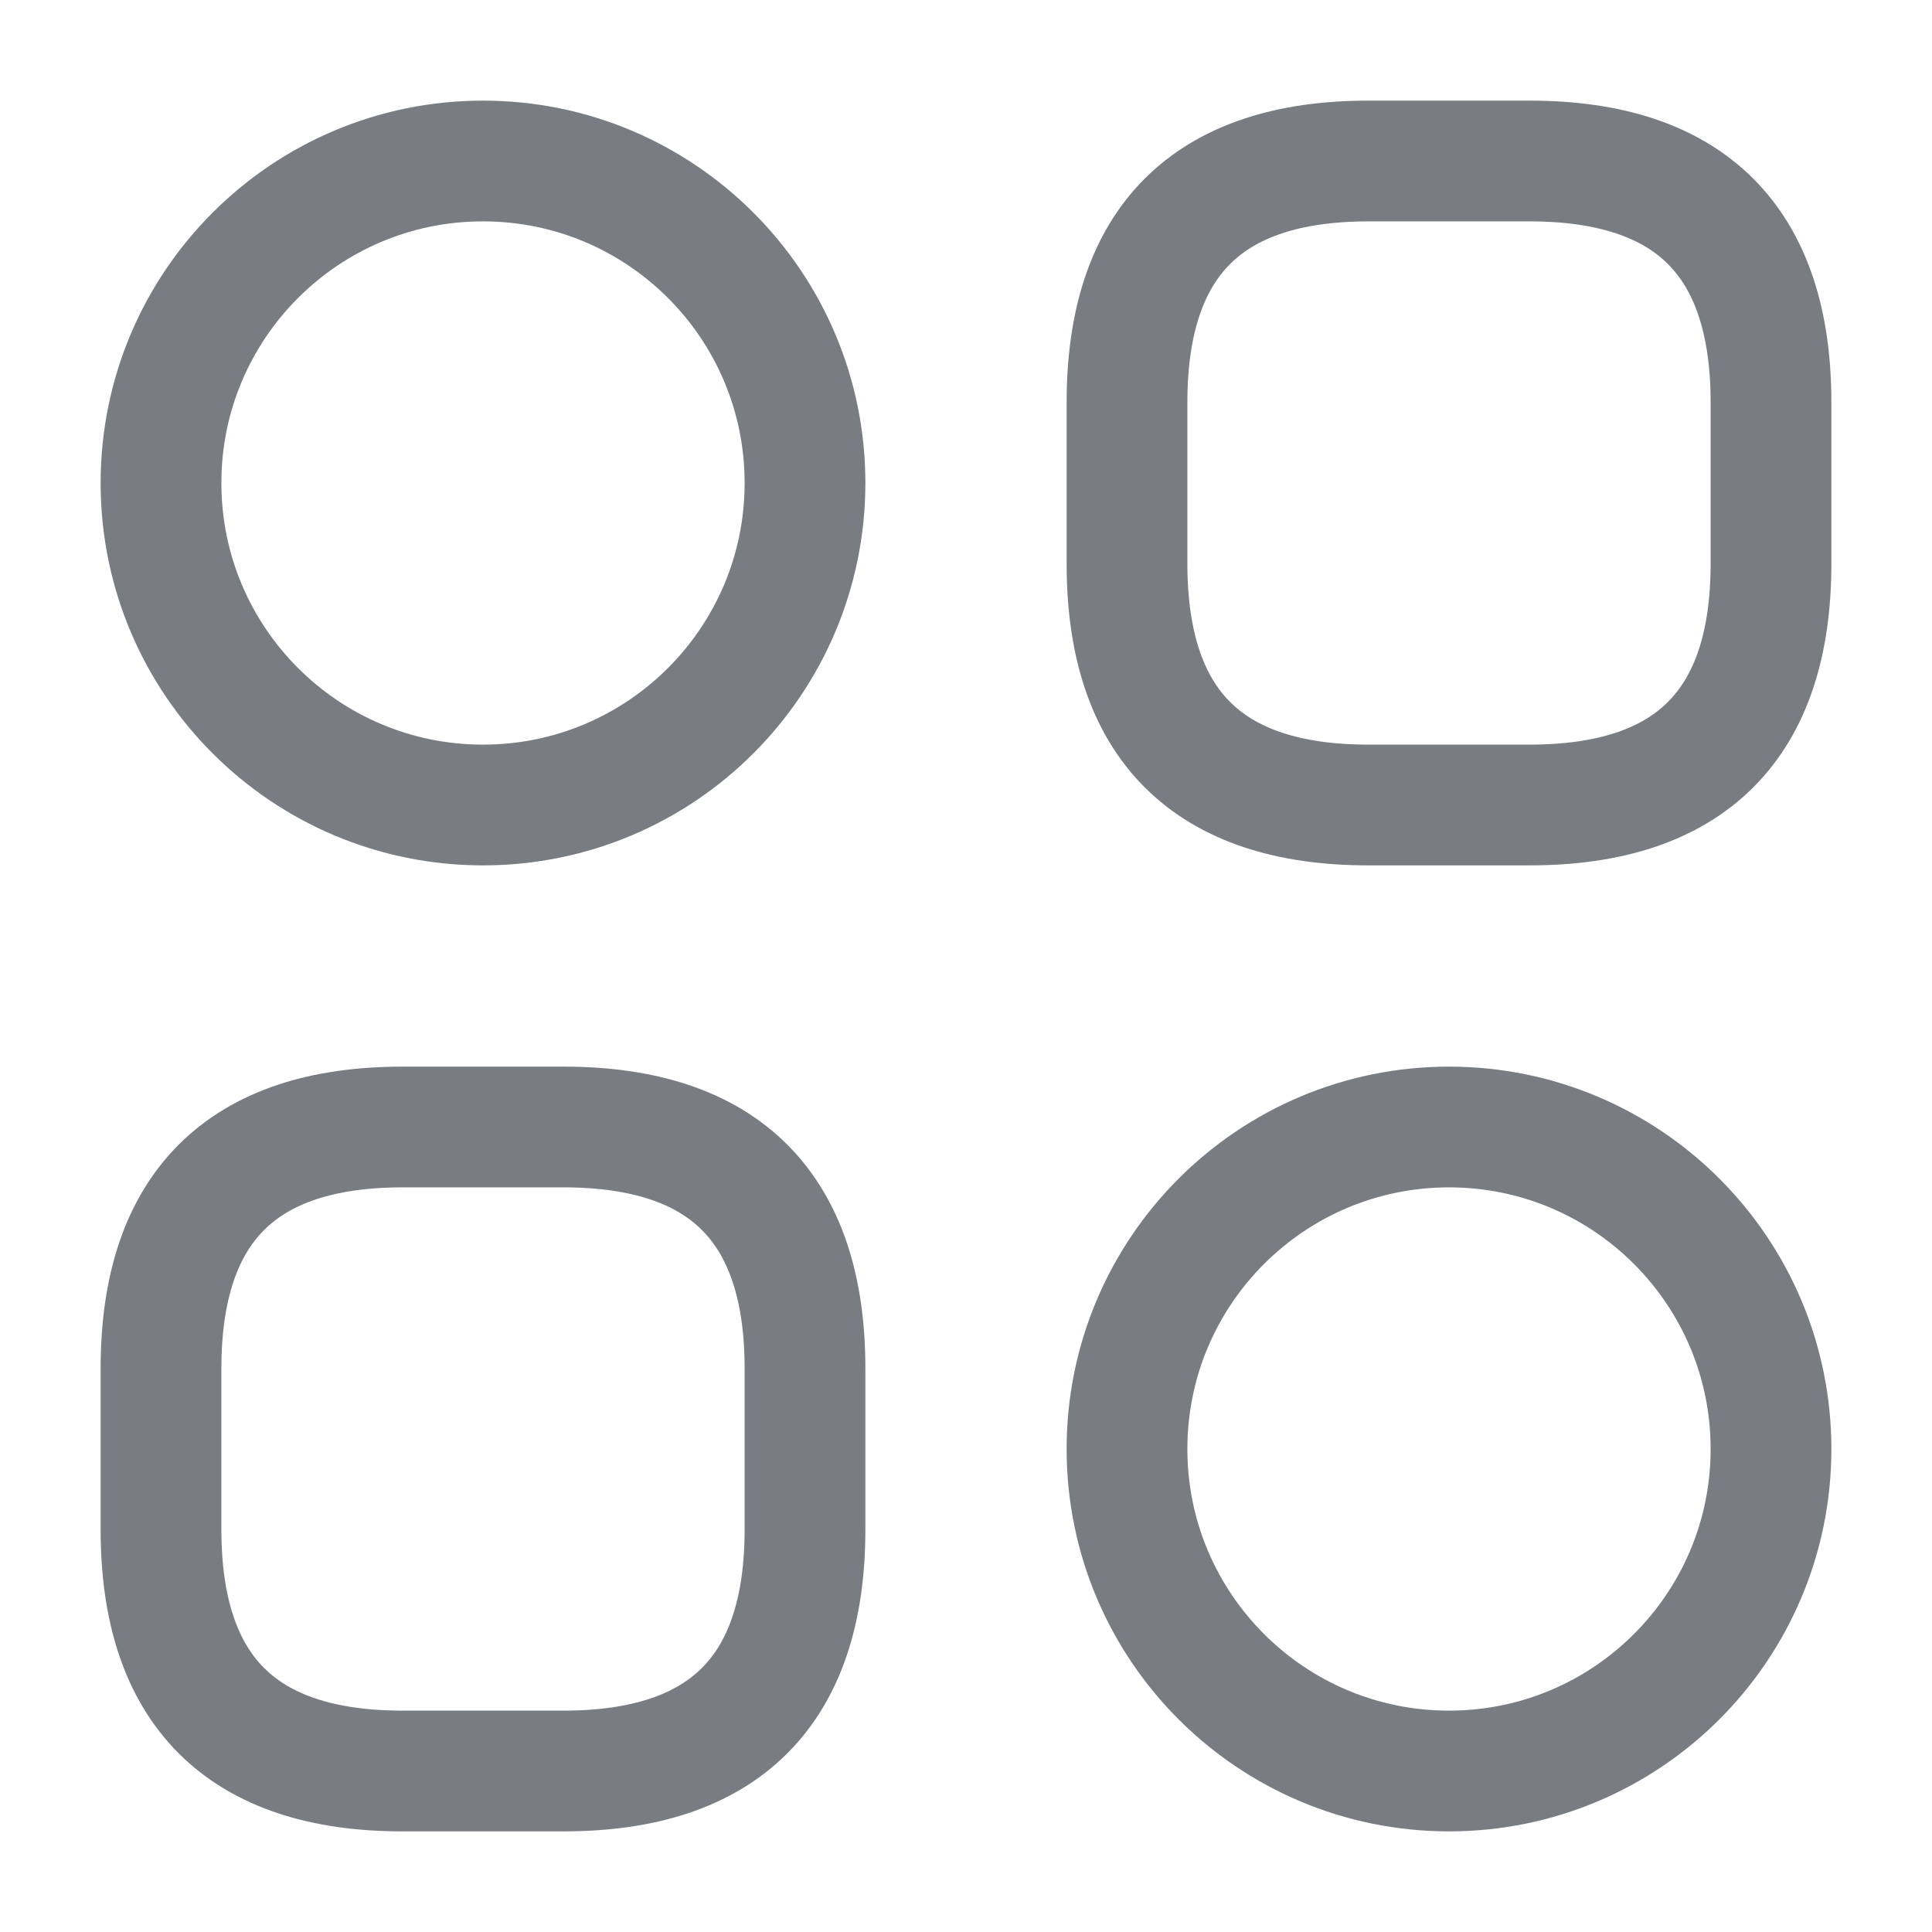
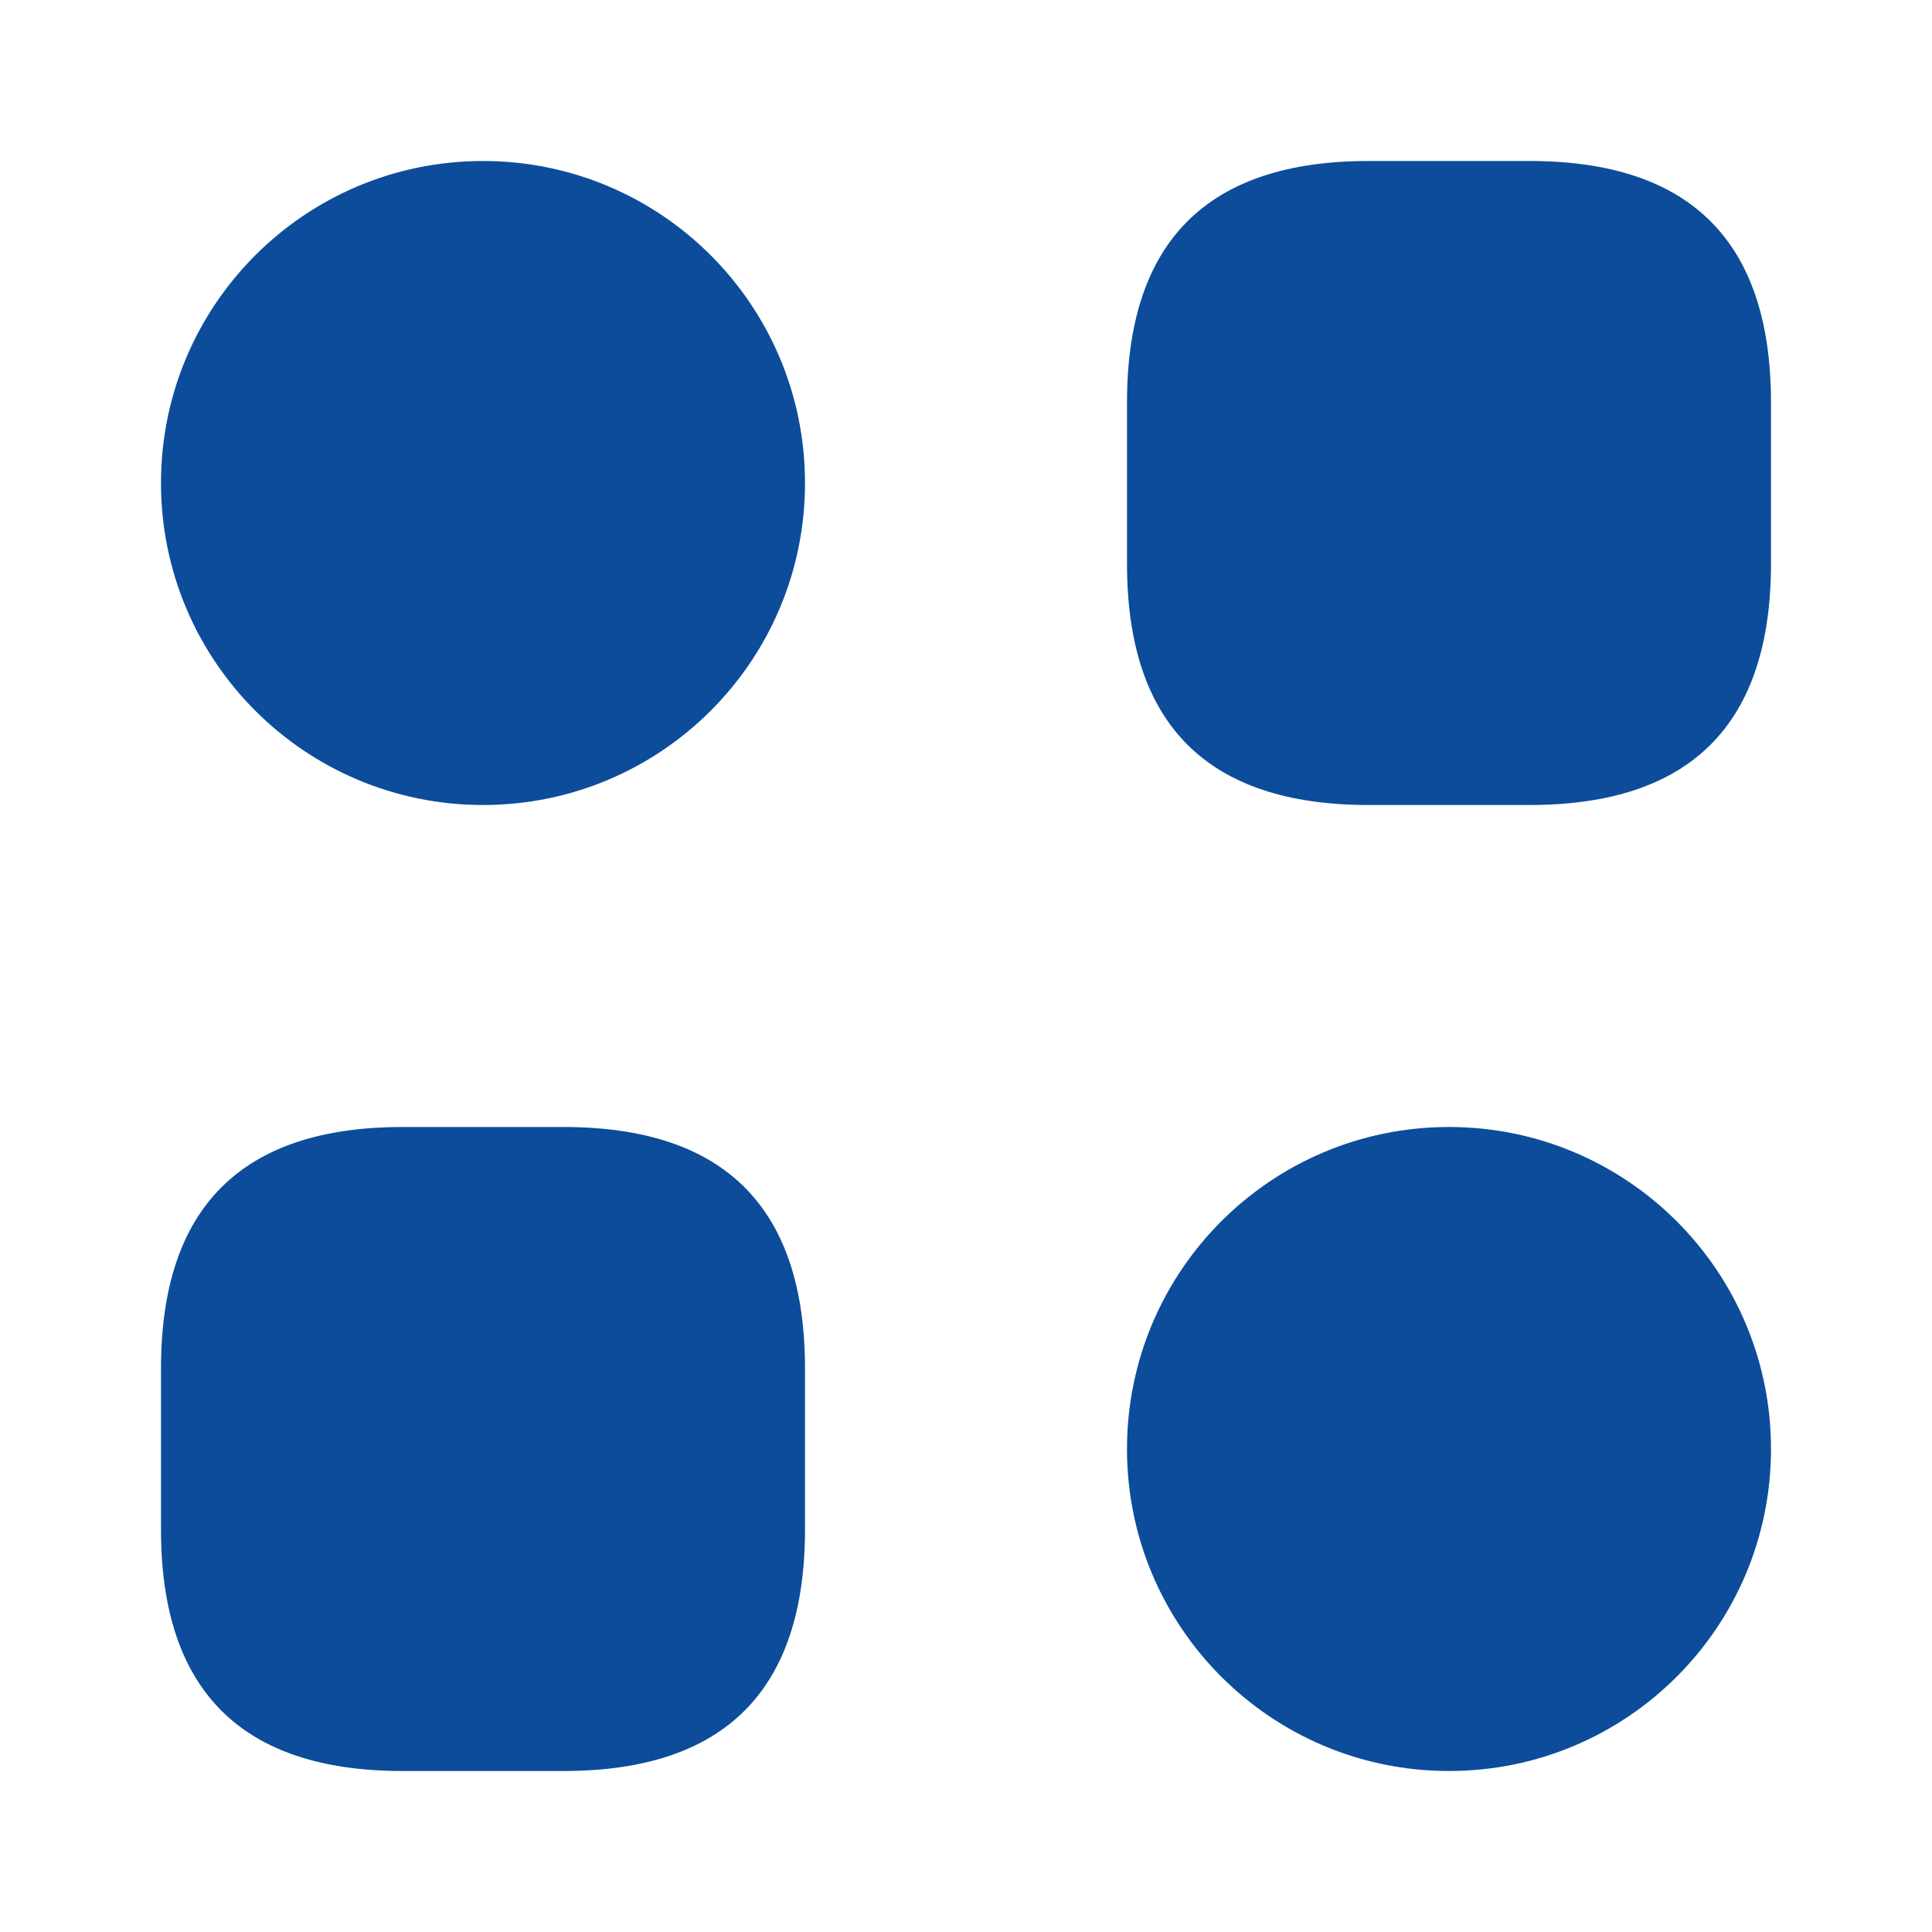
- <svg xmlns="http://www.w3.org/2000/svg" width="24" height="24" viewBox="0 0 24 24" fill="none">
-   <path d="M17 10H19C21 10 22 9 22 7V5C22 3 21 2 19 2H17C15 2 14 3 14 5V7C14 9 15 10 17 10Z" stroke="#797D83" stroke-width="1.5" stroke-miterlimit="10" stroke-linecap="round" stroke-linejoin="round" />
-   <path d="M5 22H7C9 22 10 21 10 19V17C10 15 9 14 7 14H5C3 14 2 15 2 17V19C2 21 3 22 5 22Z" stroke="#797D83" stroke-width="1.5" stroke-miterlimit="10" stroke-linecap="round" stroke-linejoin="round" />
-   <path d="M6 10C8.209 10 10 8.209 10 6C10 3.791 8.209 2 6 2C3.791 2 2 3.791 2 6C2 8.209 3.791 10 6 10Z" stroke="#797D83" stroke-width="1.5" stroke-miterlimit="10" stroke-linecap="round" stroke-linejoin="round" />
-   <path d="M18 22C20.209 22 22 20.209 22 18C22 15.791 20.209 14 18 14C15.791 14 14 15.791 14 18C14 20.209 15.791 22 18 22Z" stroke="#797D83" stroke-width="1.5" stroke-miterlimit="10" stroke-linecap="round" stroke-linejoin="round" />
+ <svg xmlns="http://www.w3.org/2000/svg" id="Livello_1" version="1.1" viewBox="0 0 24 24">
+   <defs>
+     <style>
+       .st0 {
+         fill: #0c4c9a;
+       }
+     </style>
+   </defs>
+   <path class="st0" d="M17,10h2c2,0,3-1,3-3v-2c0-2-1-3-3-3h-2c-2,0-3,1-3,3v2c0,2,1,3,3,3Z" />
+   <path class="st0" d="M5,22h2c2,0,3-1,3-3v-2c0-2-1-3-3-3h-2c-2,0-3,1-3,3v2c0,2,1,3,3,3Z" />
+   <path class="st0" d="M6,10c2.21,0,4-1.79,4-4S8.21,2,6,2,2,3.79,2,6s1.79,4,4,4Z" />
+   <path class="st0" d="M18,22c2.21,0,4-1.79,4-4s-1.79-4-4-4-4,1.79-4,4,1.79,4,4,4Z" />
</svg>
